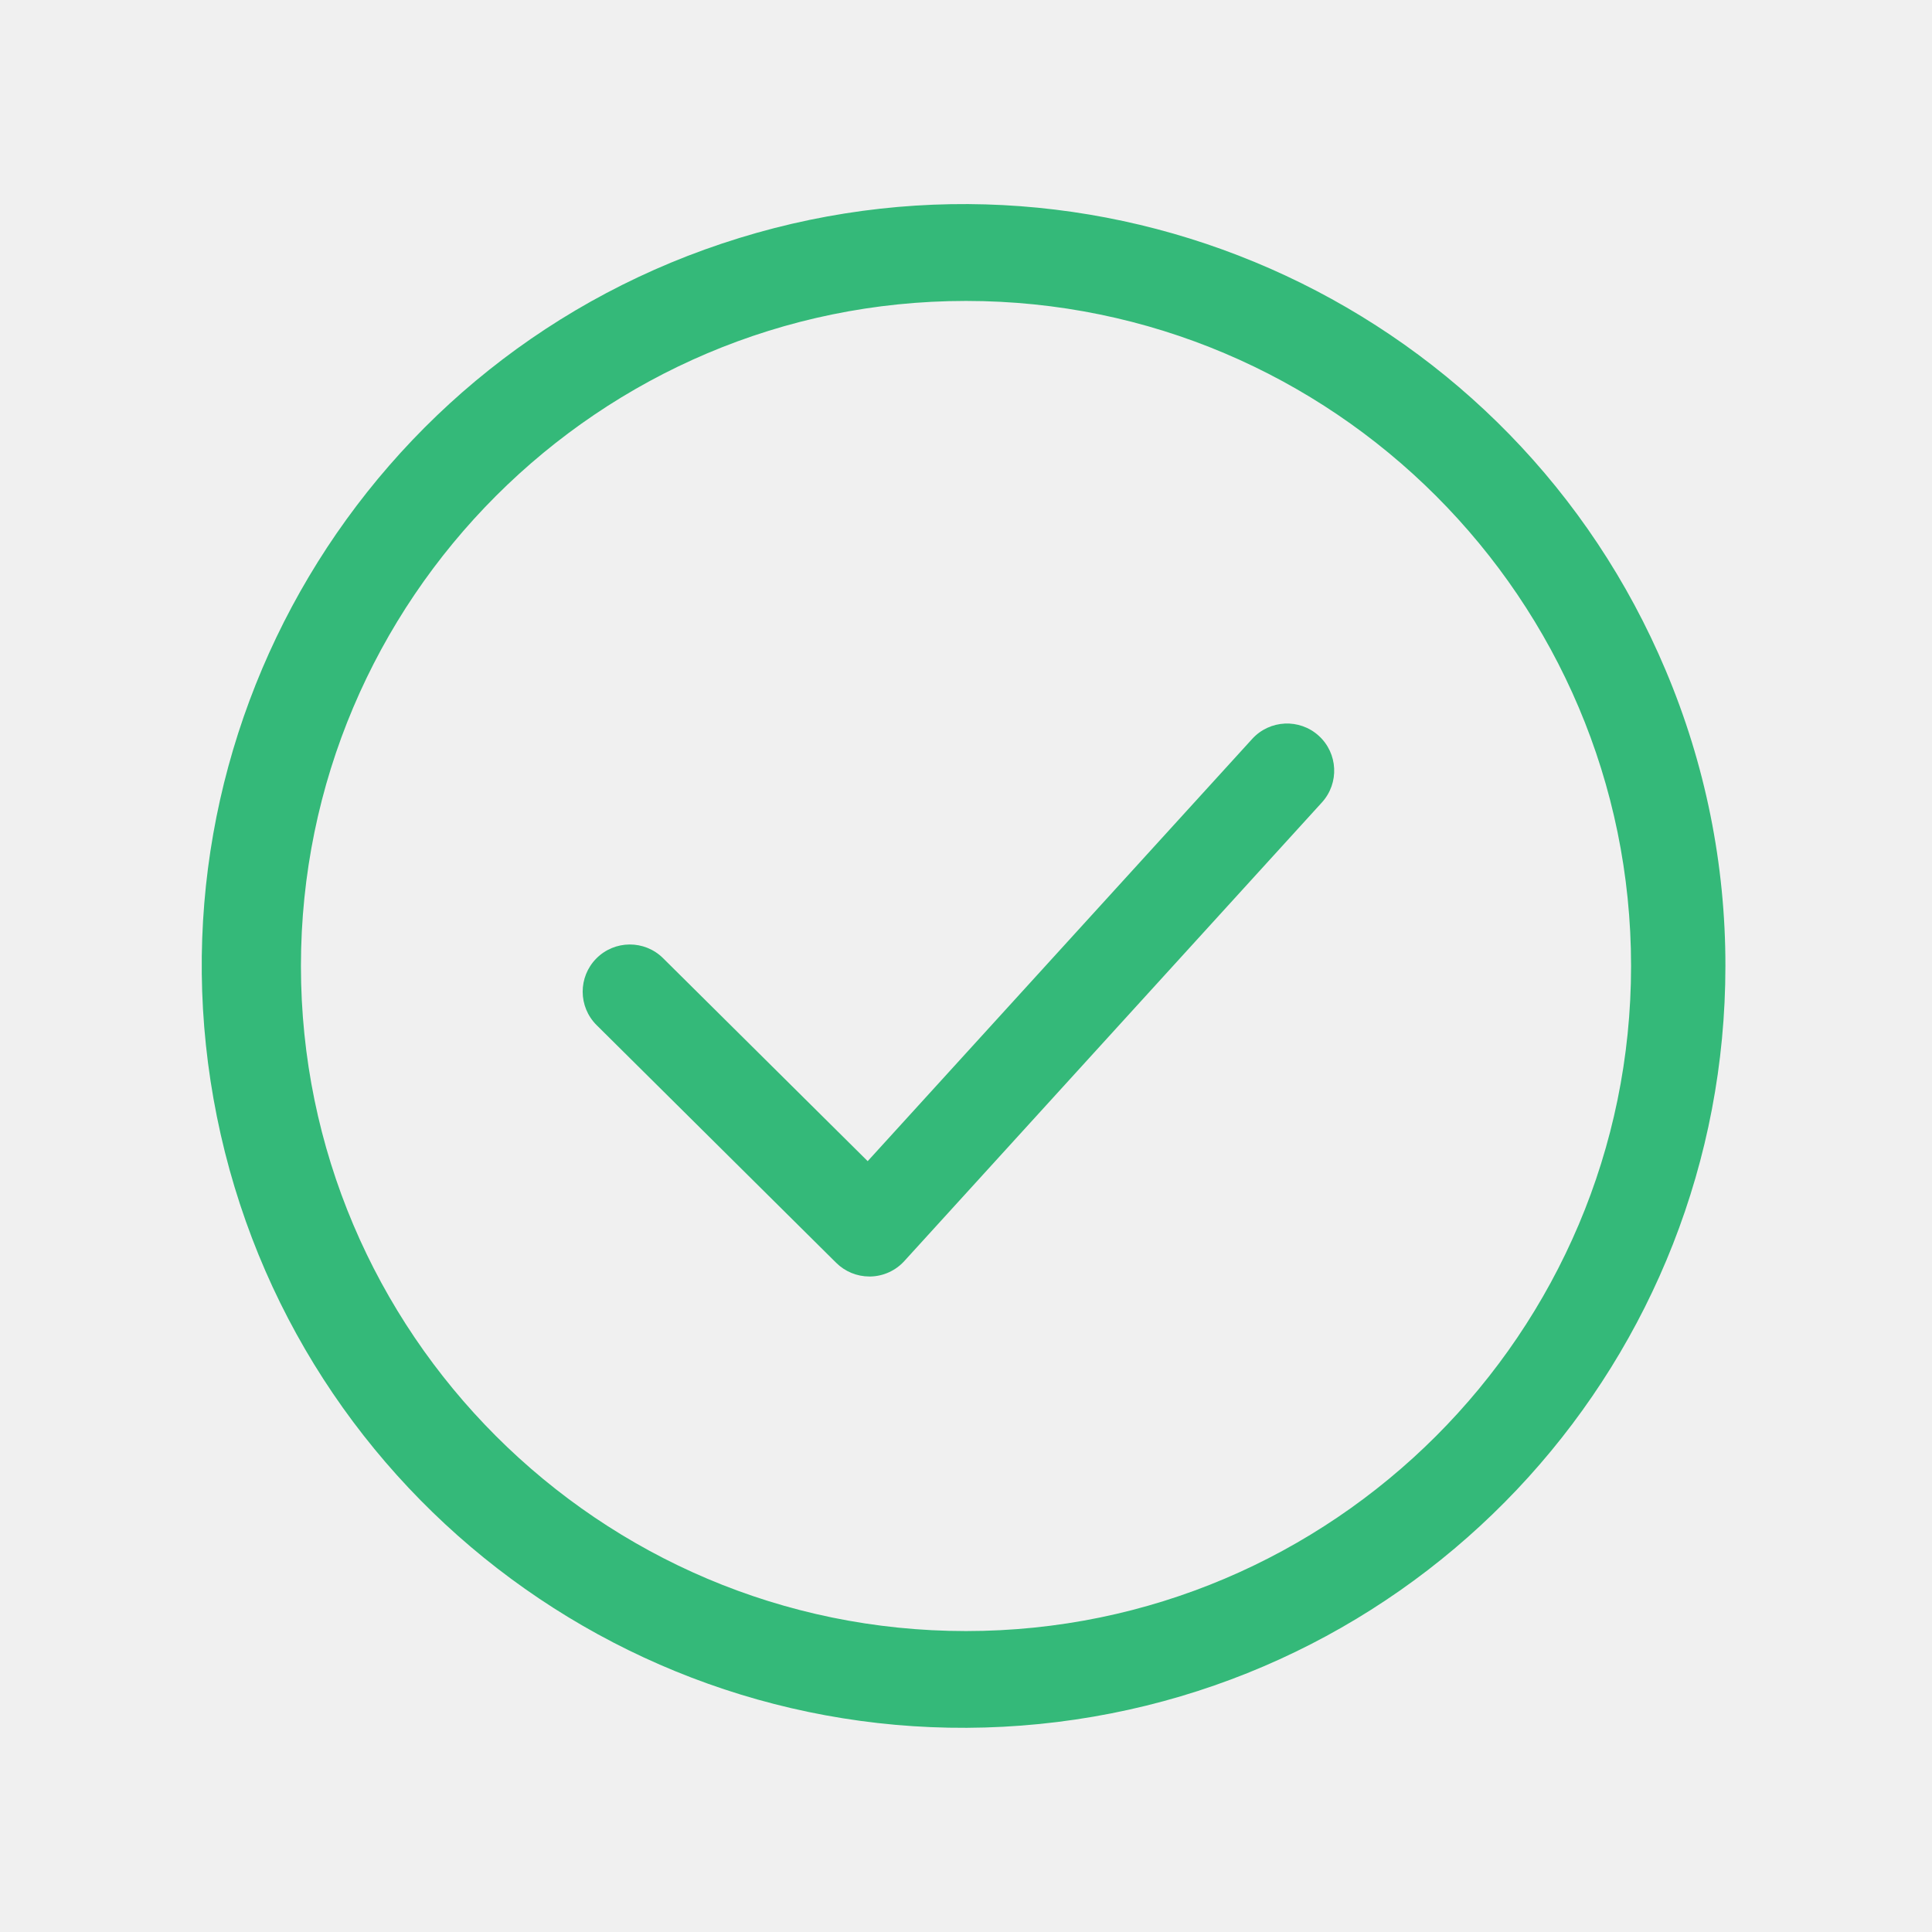
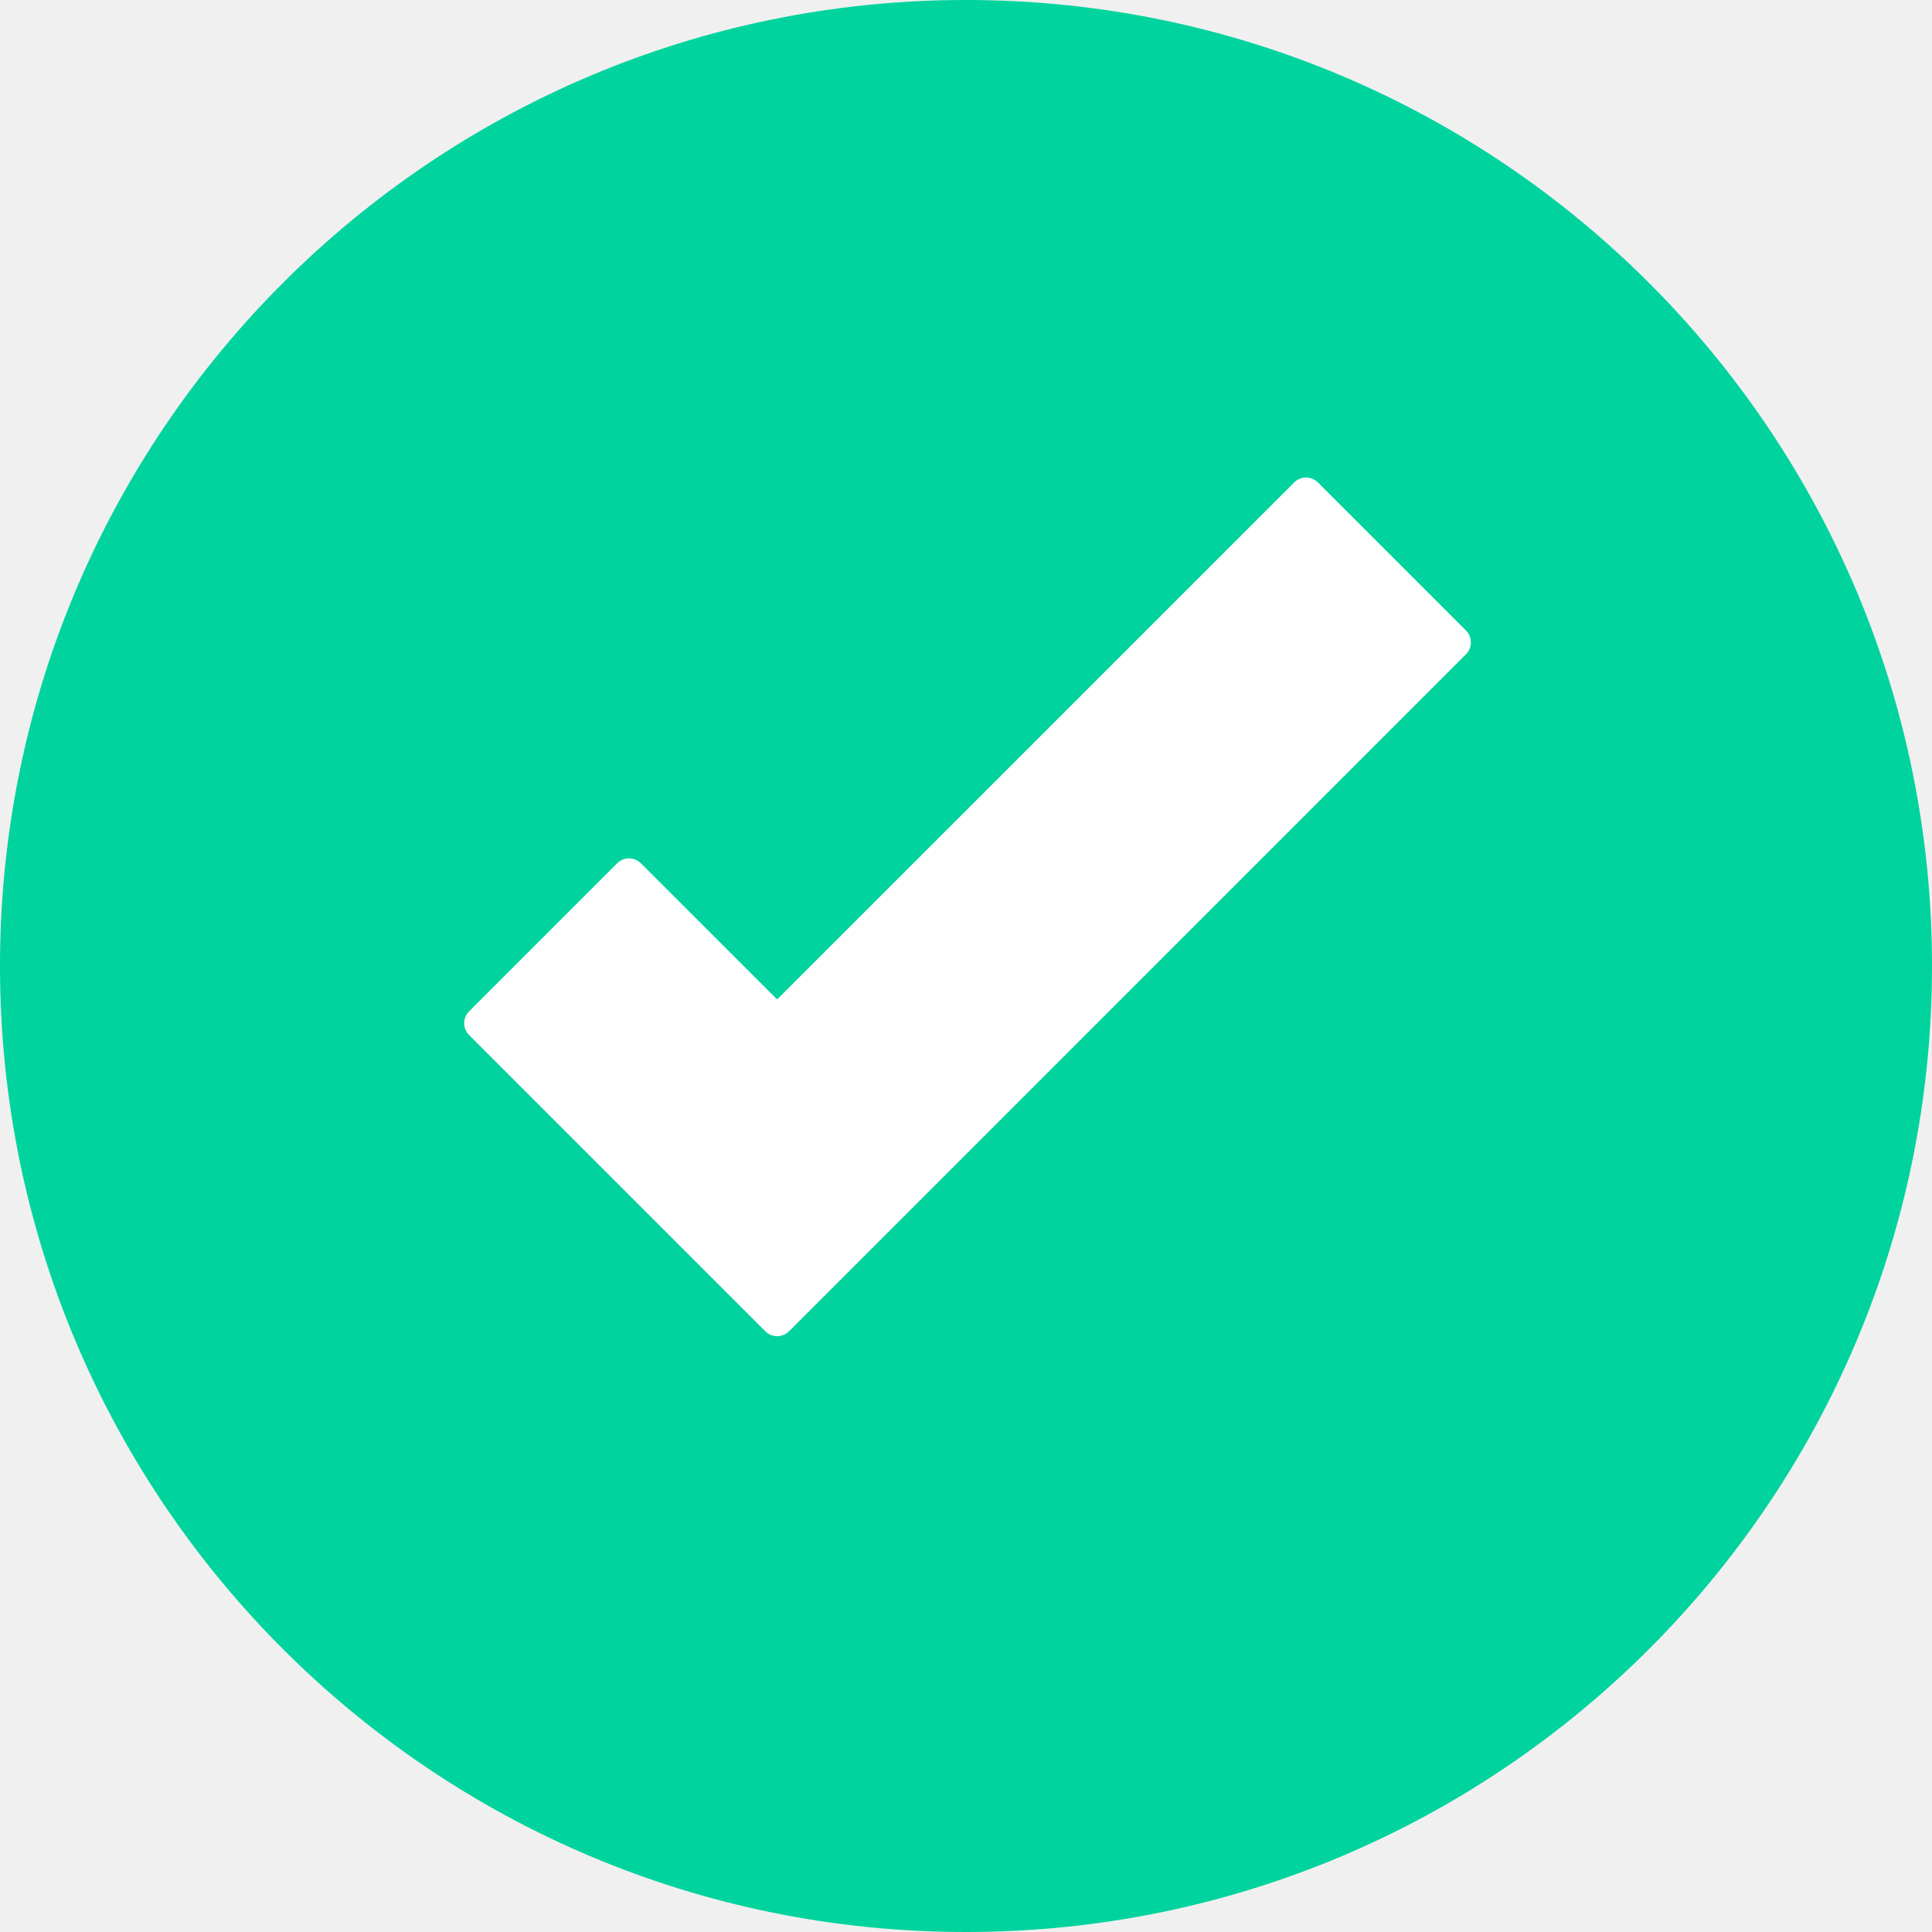
- <svg xmlns="http://www.w3.org/2000/svg" id="Layer_1" data-name="Layer 1" viewBox="0 0 1024 1024">
-   <defs>
-     <style>.cls-1{fill:#34b979;}</style>
-   </defs>
-   <path class="cls-1" d="M882.86,355.32A403.76,403.76,0,1,0,914.5,512,401.07,401.07,0,0,0,882.86,355.32ZM512,864.5c-194.37,0-352.5-158.13-352.5-352.5S317.63,159.5,512,159.5,864.5,317.63,864.5,512,706.37,864.5,512,864.5Z" />
-   <path class="cls-1" d="M699,390a25,25,0,0,0-35.32,1.65L459.89,615.44,351.41,507.82a25,25,0,0,0-35.21,35.5l127,126a25,25,0,0,0,17.6,7.25h.64a25,25,0,0,0,17.85-8.16L700.68,425.26A25,25,0,0,0,699,390Z" />
+ <svg xmlns="http://www.w3.org/2000/svg" width="25px" height="25px" viewBox="0 0 25 25" version="1.1">
+   <g id="11/20" stroke="none" stroke-width="1" fill="none" fill-rule="evenodd">
+     <g id="Aged-up-Participant-Dashboard-after-they-have-registered-for-the-study-but-have-not-re-consented." transform="translate(-969, -485)">
+       <g id="Complete-Icon" transform="translate(969, 485)">
+         <rect id="Rectangle-Copy-7" fill="#00D39D" x="0" y="0" width="25" height="25" rx="12.5" />
+         <g id="Fill-1245-Copy" transform="translate(6, 6)" fill="#FFFFFF">
+           <path d="M11.054,0.243 C10.969,0.158 10.831,0.158 10.747,0.243 L4.056,6.933 L2.293,5.171 C2.209,5.086 2.071,5.086 1.986,5.171 L0.07,7.087 C-0.015,7.172 -0.015,7.309 0.07,7.394 L3.903,11.227 C3.945,11.269 4.001,11.29 4.056,11.29 C4.112,11.29 4.167,11.269 4.21,11.227 L12.97,2.466 C13.011,2.426 13.033,2.37 13.033,2.313 C13.033,2.255 13.011,2.2 12.97,2.159 L11.054,0.243 Z" id="Fill-1245" />
+         </g>
+       </g>
+     </g>
+   </g>
</svg>
